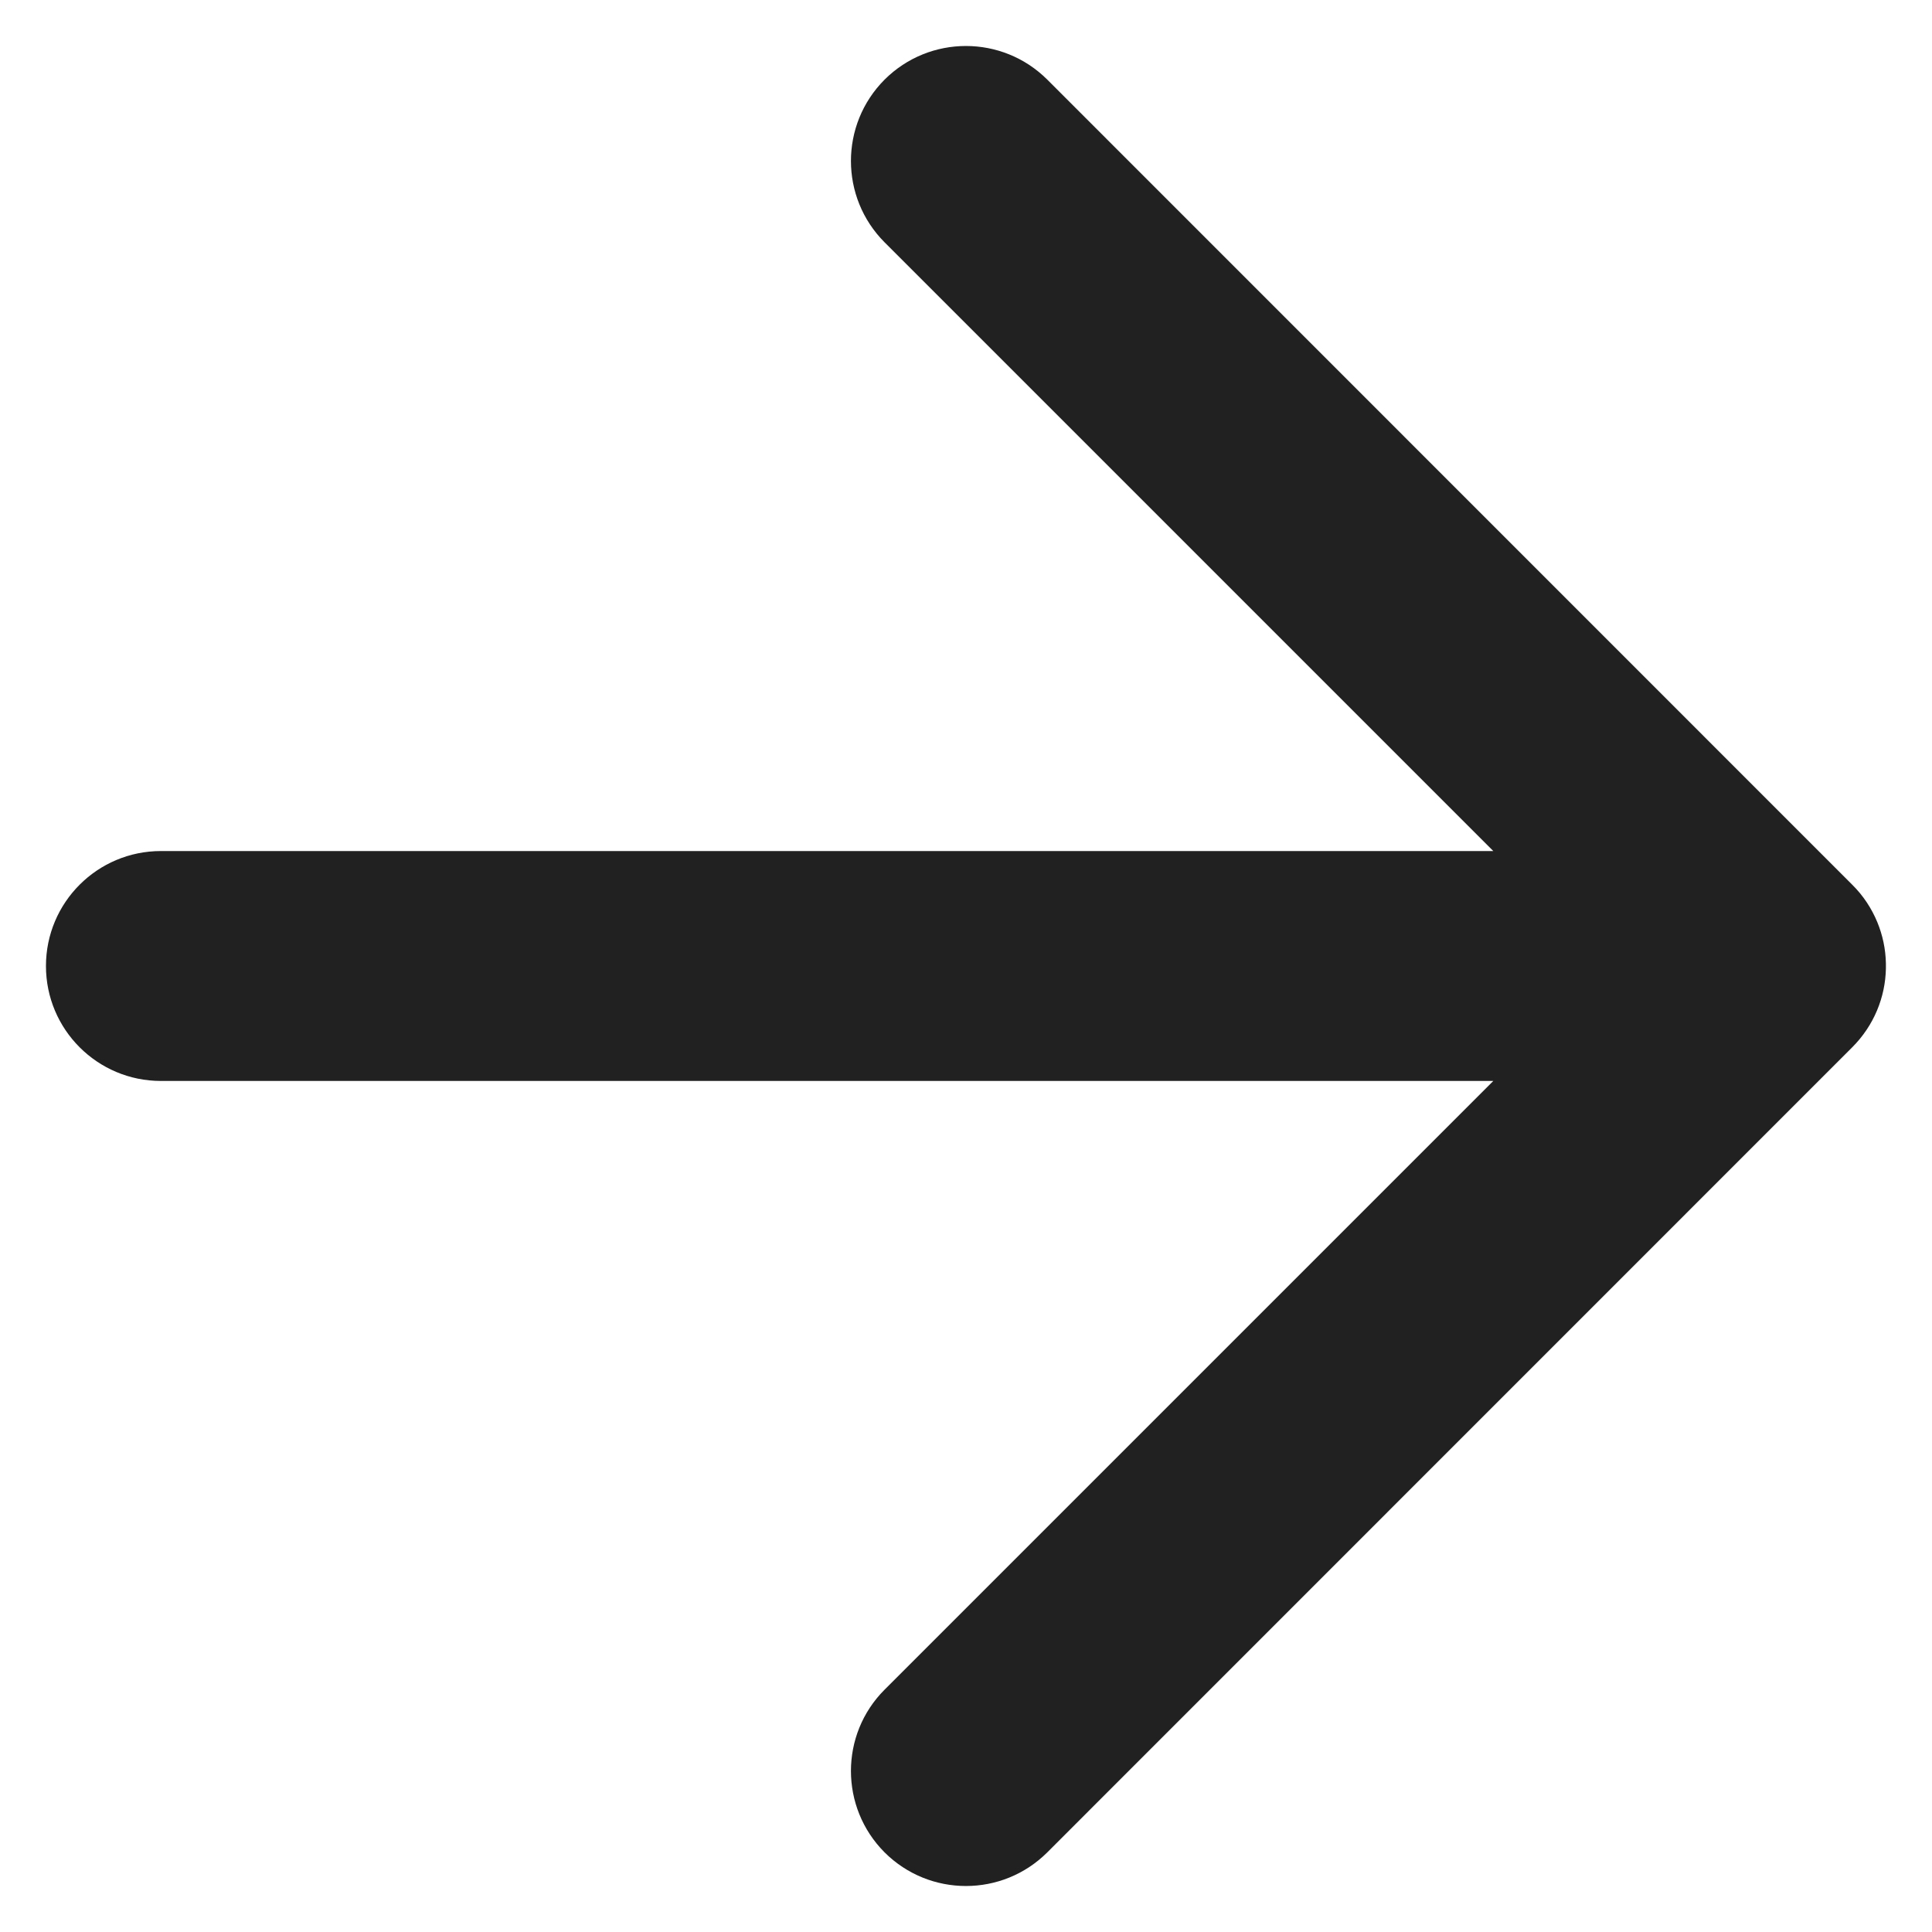
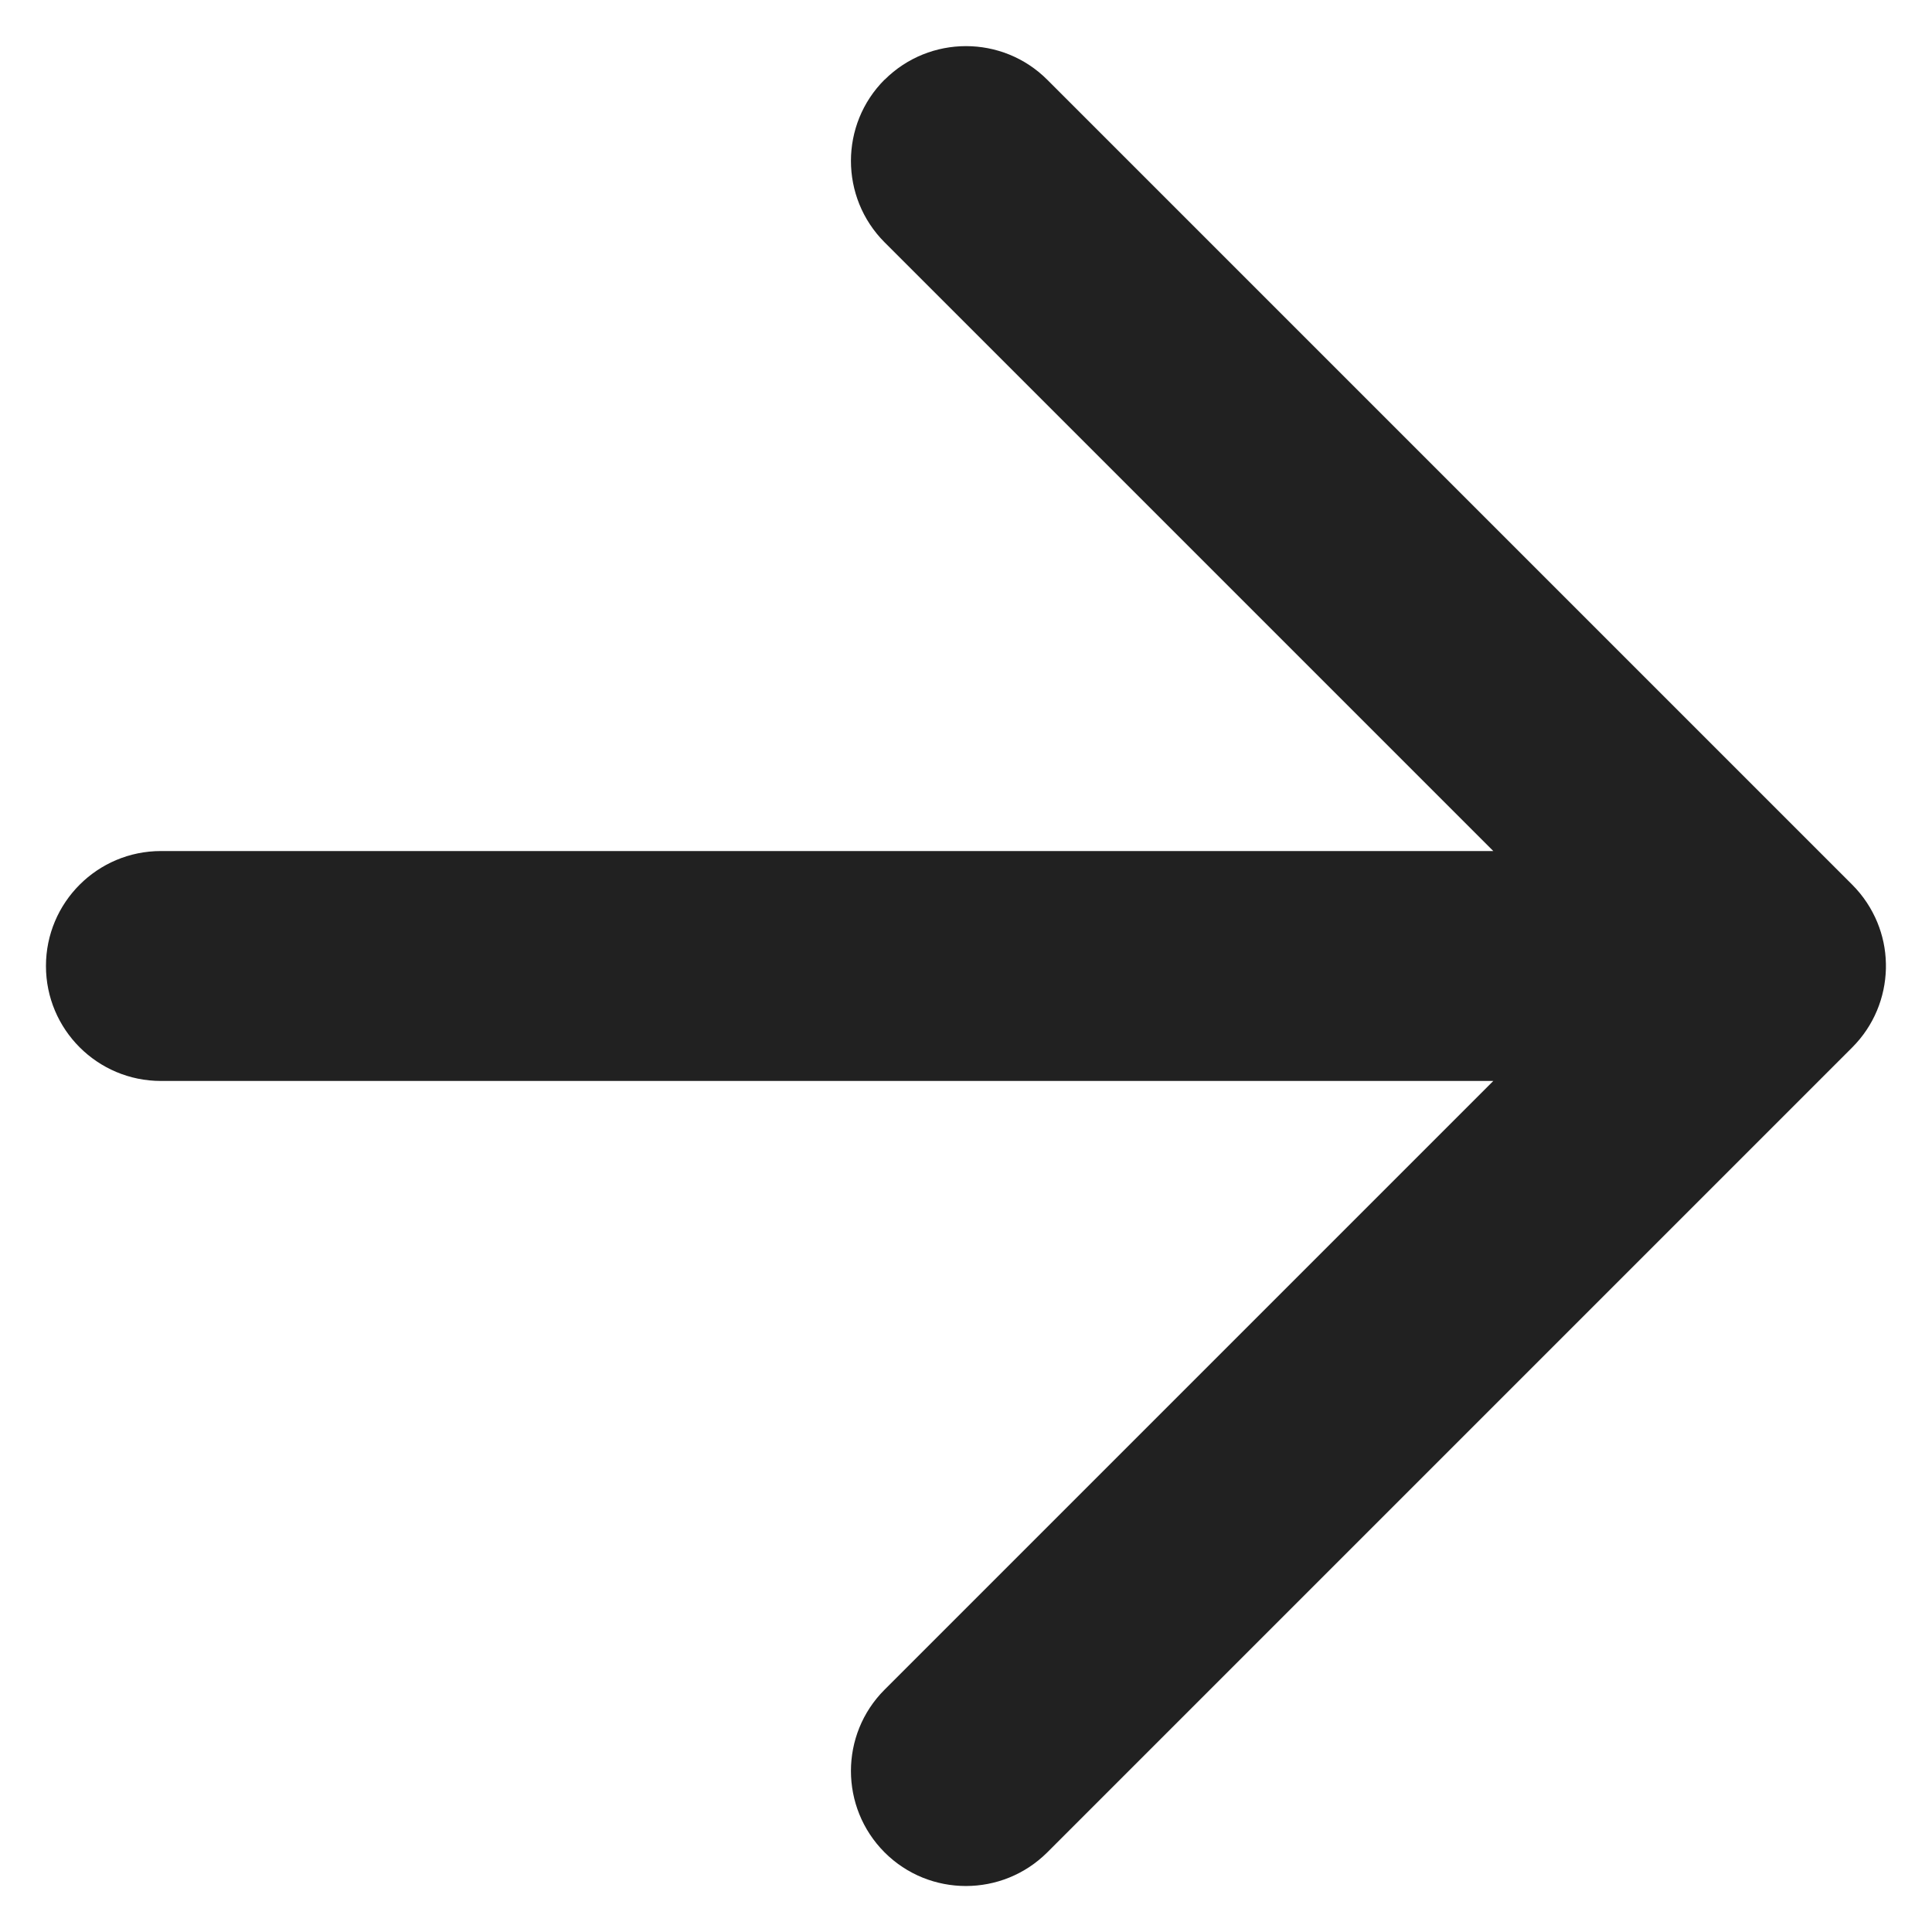
- <svg xmlns="http://www.w3.org/2000/svg" width="14" height="14" viewBox="0 0 14 14" fill="none">
-   <path fill-rule="evenodd" clip-rule="evenodd" d="M6.41 0.577C6.085 0.903 6.085 1.43 6.41 1.756L10.821 6.167H1.166C0.706 6.167 0.333 6.54 0.333 7C0.333 7.46 0.706 7.833 1.166 7.833H10.821L6.41 12.244C6.085 12.569 6.085 13.097 6.41 13.423C6.736 13.748 7.263 13.748 7.589 13.423L13.422 7.589C13.58 7.431 13.662 7.225 13.666 7.018C13.666 7.006 13.666 6.994 13.666 6.982C13.664 6.876 13.642 6.776 13.604 6.683C13.563 6.584 13.503 6.491 13.422 6.411L7.589 0.577C7.263 0.252 6.736 0.252 6.41 0.577Z" fill="#212121" />
+ <svg xmlns="http://www.w3.org/2000/svg" fill="none" height="14" viewBox="0 0 14 14" width="14">
+   <path clip-rule="evenodd" d="m6.41.577c-.325.325-.325.853 0 1.179l4.411 4.411h-9.655c-.46 0-.833.373-.833.833s.373.833.833.833h9.655l-4.411 4.411c-.325.325-.325.853 0 1.179.325.325.853.325 1.179 0l5.833-5.833c.158-.158.239-.364.244-.571 0-.012 0-.024 0-.036-.002-.106-.024-.206-.062-.299-.041-.099-.101-.192-.182-.273l-5.833-5.833c-.325-.325-.853-.325-1.179 0z" fill="#212121" fill-rule="evenodd" />
</svg>
